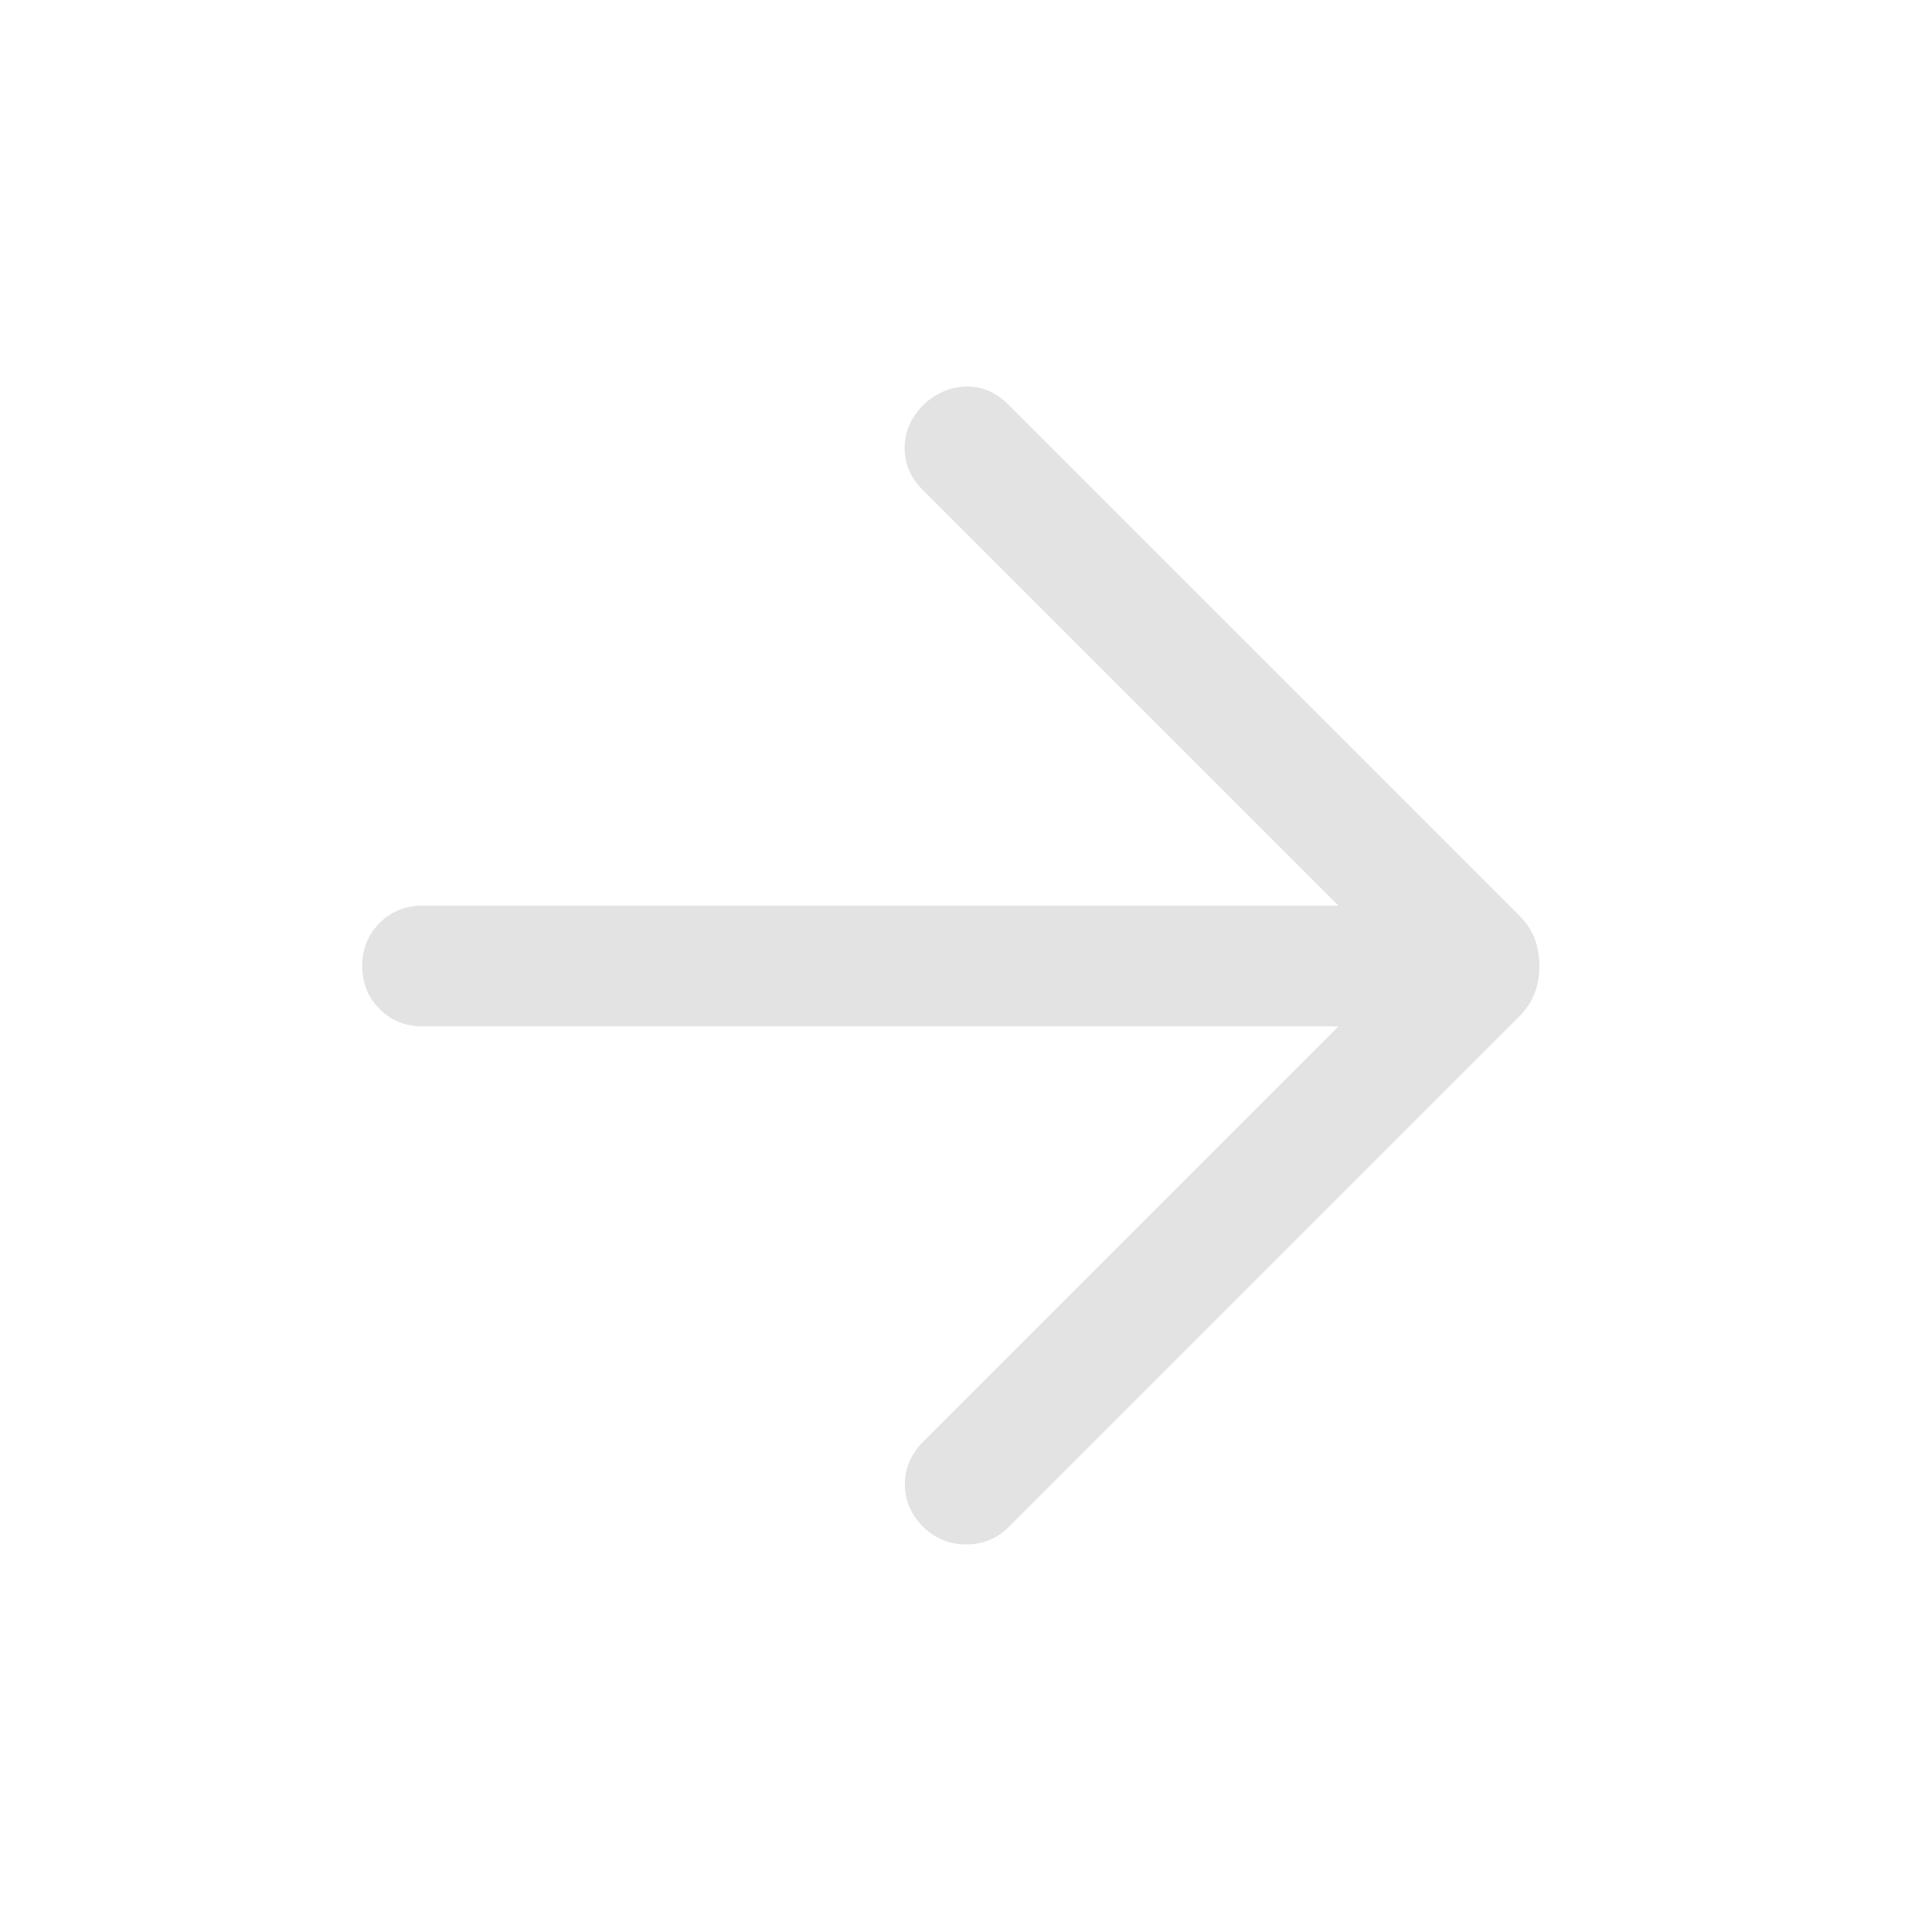
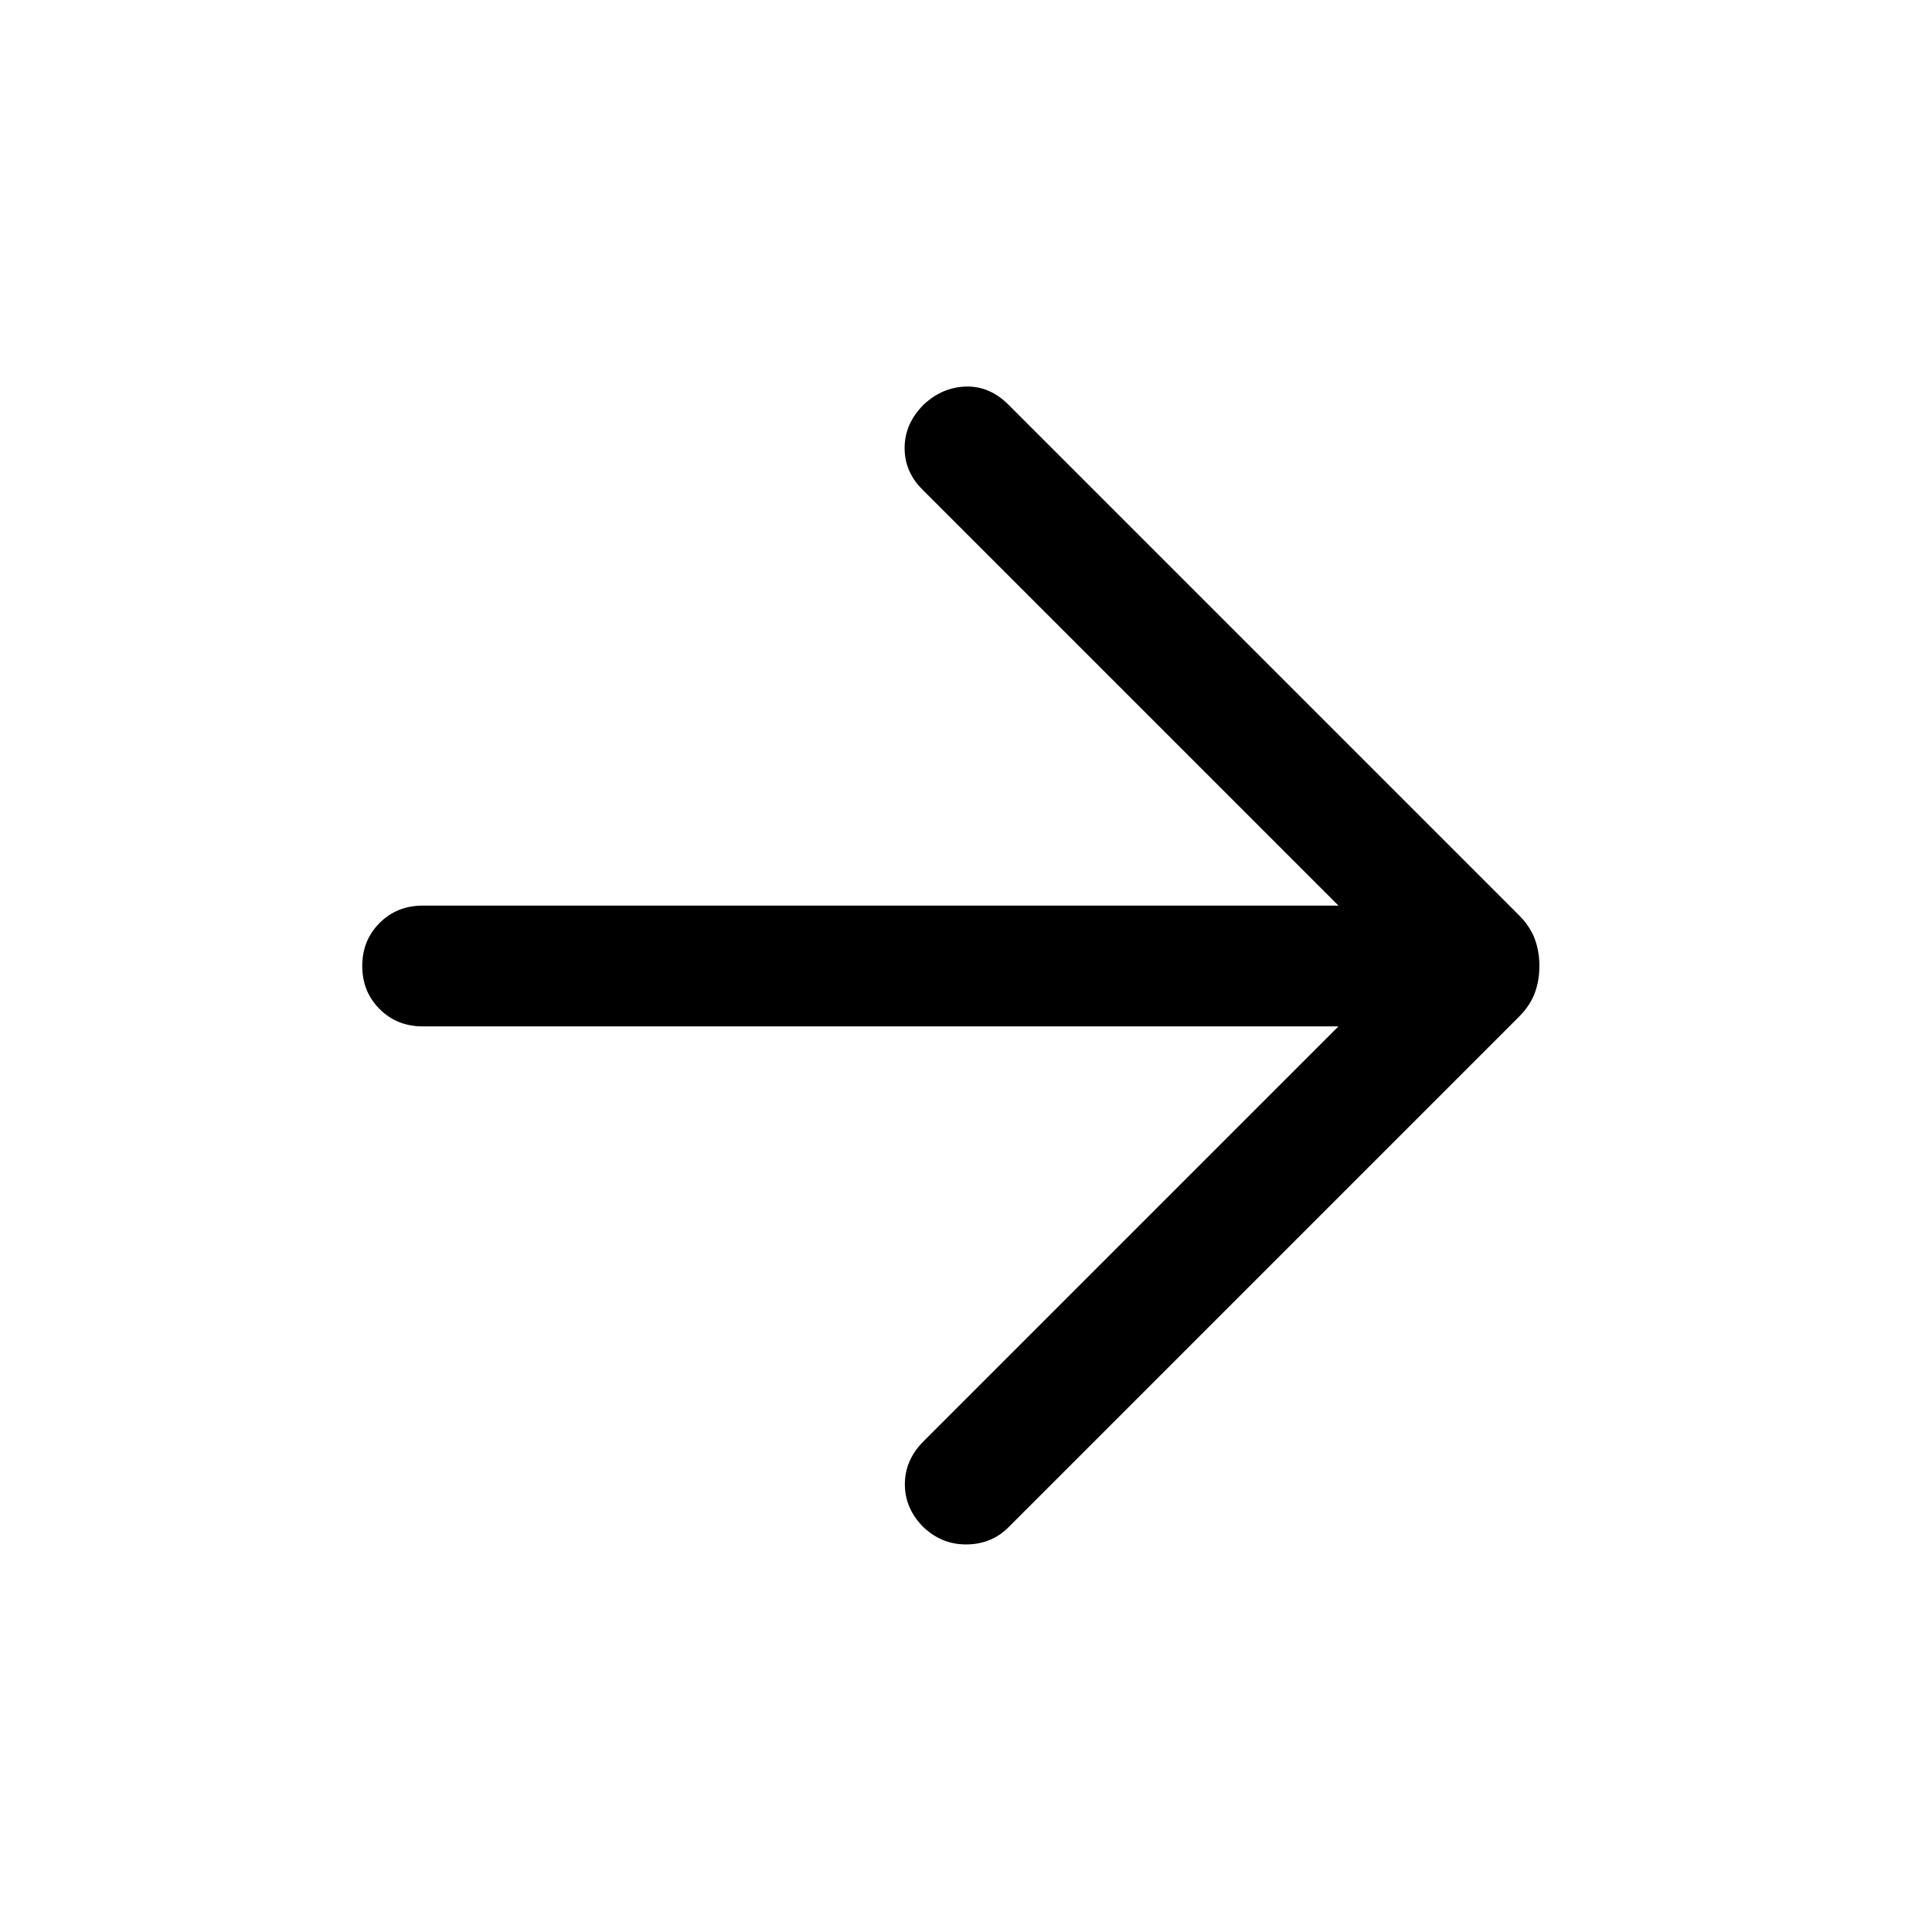
- <svg xmlns="http://www.w3.org/2000/svg" height="24px" viewBox="0 -960 960 960" width="24px" fill="#e3e3e3">
+ <svg xmlns="http://www.w3.org/2000/svg" height="24" viewBox="0 -960 960 960" width="24">
  <path d="M665.08-450H210q-12.77 0-21.38-8.62Q180-467.23 180-480t8.62-21.38Q197.23-510 210-510h455.08L458.31-716.77q-8.92-8.92-8.81-20.88.12-11.96 9.42-21.27 9.31-8.69 21.08-9 11.77-.31 21.08 9l253.61 253.61q5.62 5.62 7.92 11.85 2.31 6.23 2.31 13.46t-2.31 13.46q-2.3 6.23-7.92 11.85L501.08-201.08q-8.31 8.31-20.58 8.5-12.27.19-21.58-8.5-9.3-9.31-9.3-21.38 0-12.08 9.3-21.39L665.08-450Z" />
</svg>
